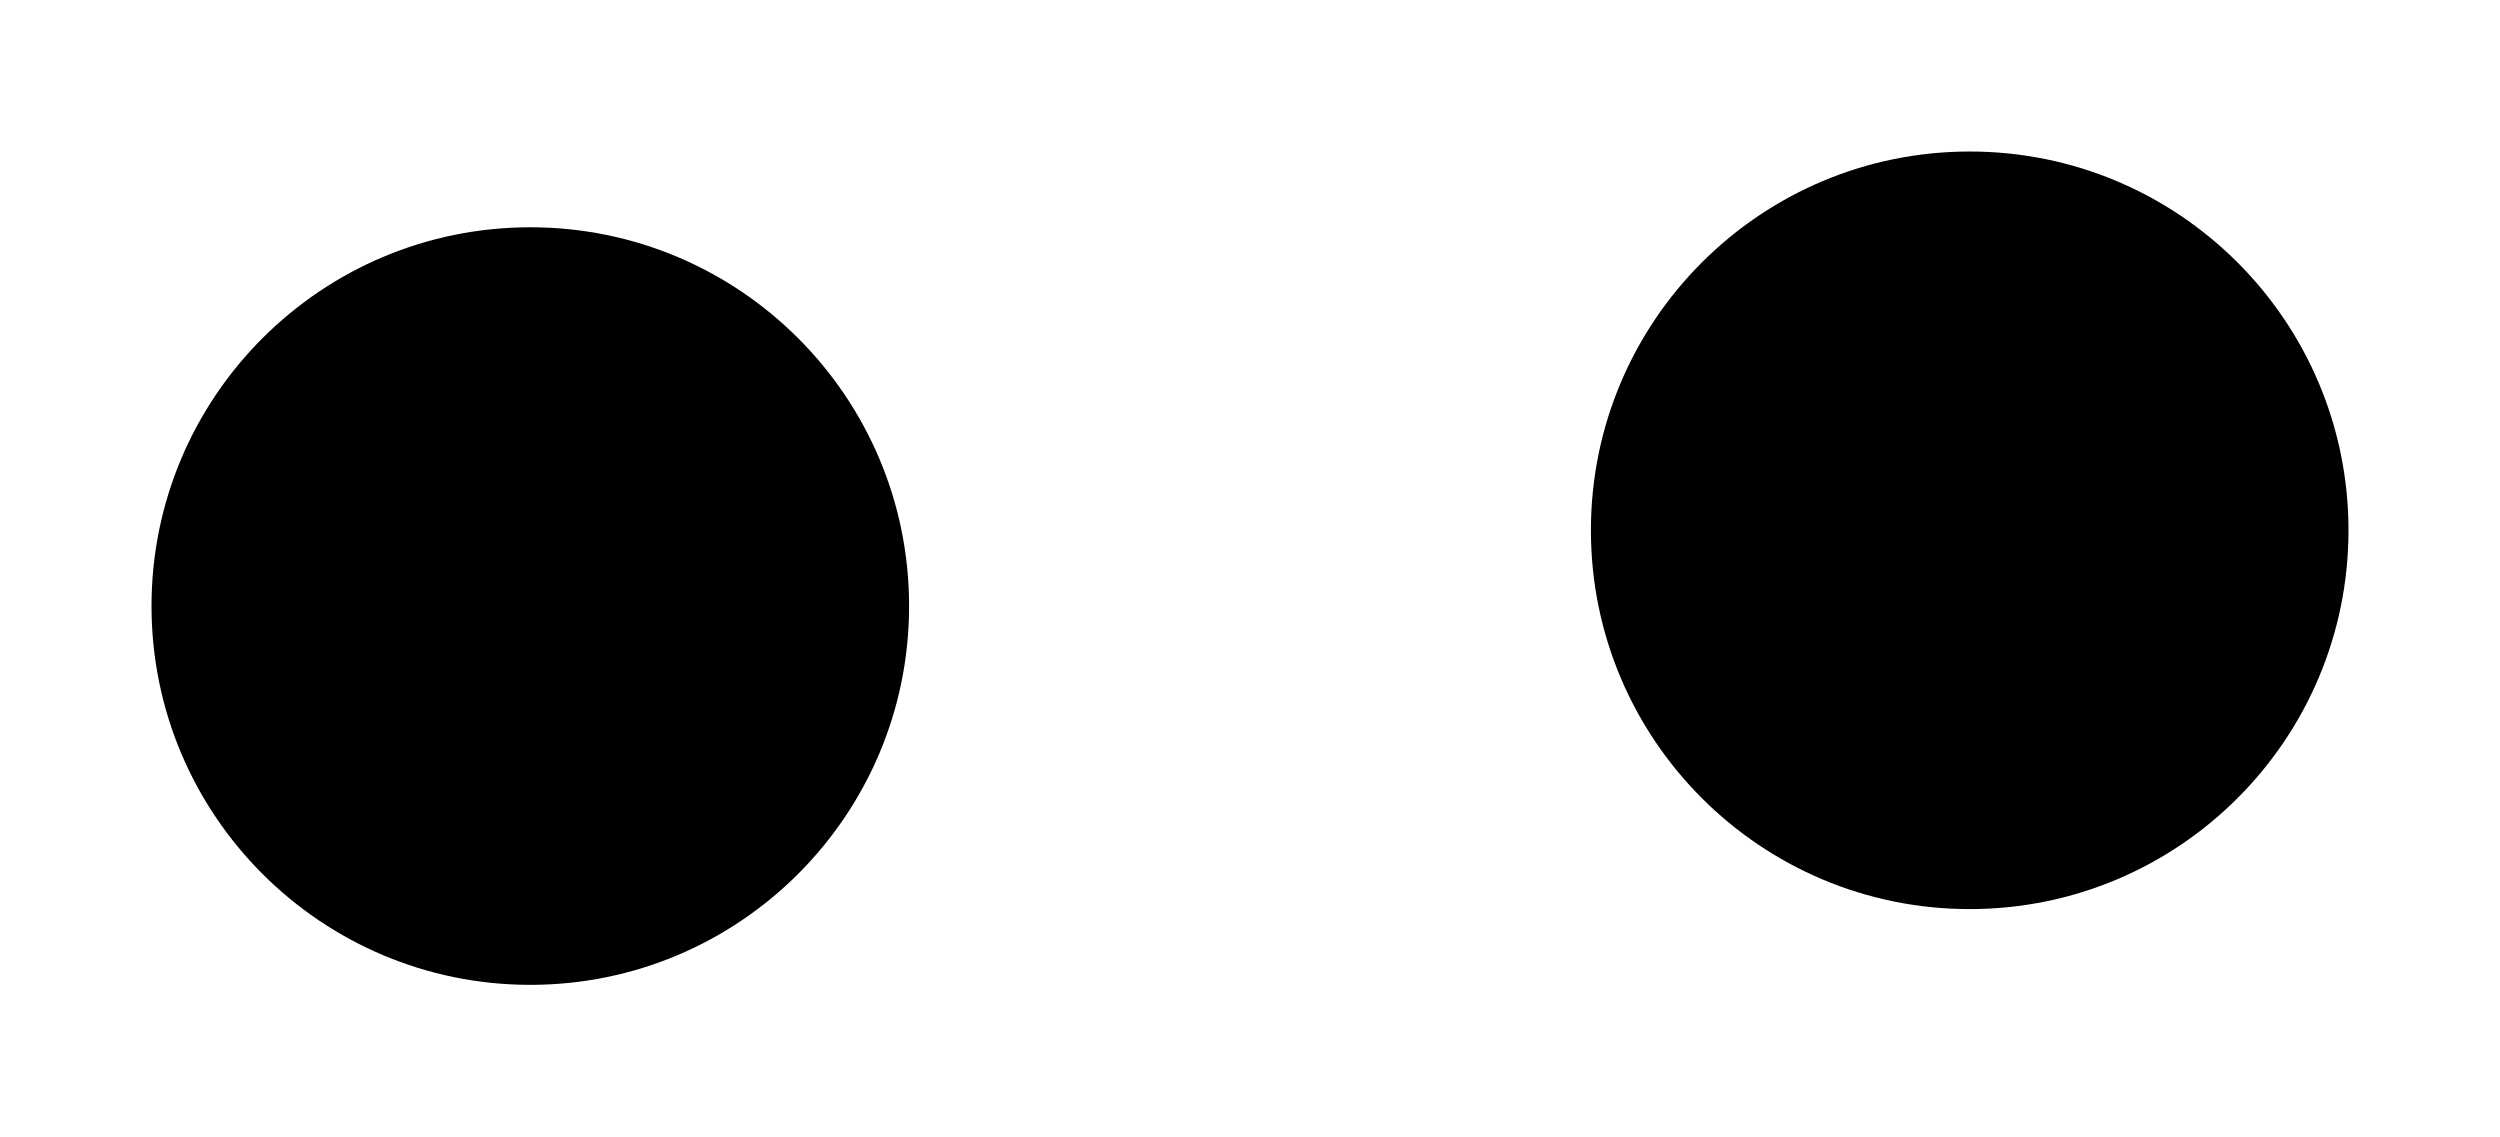
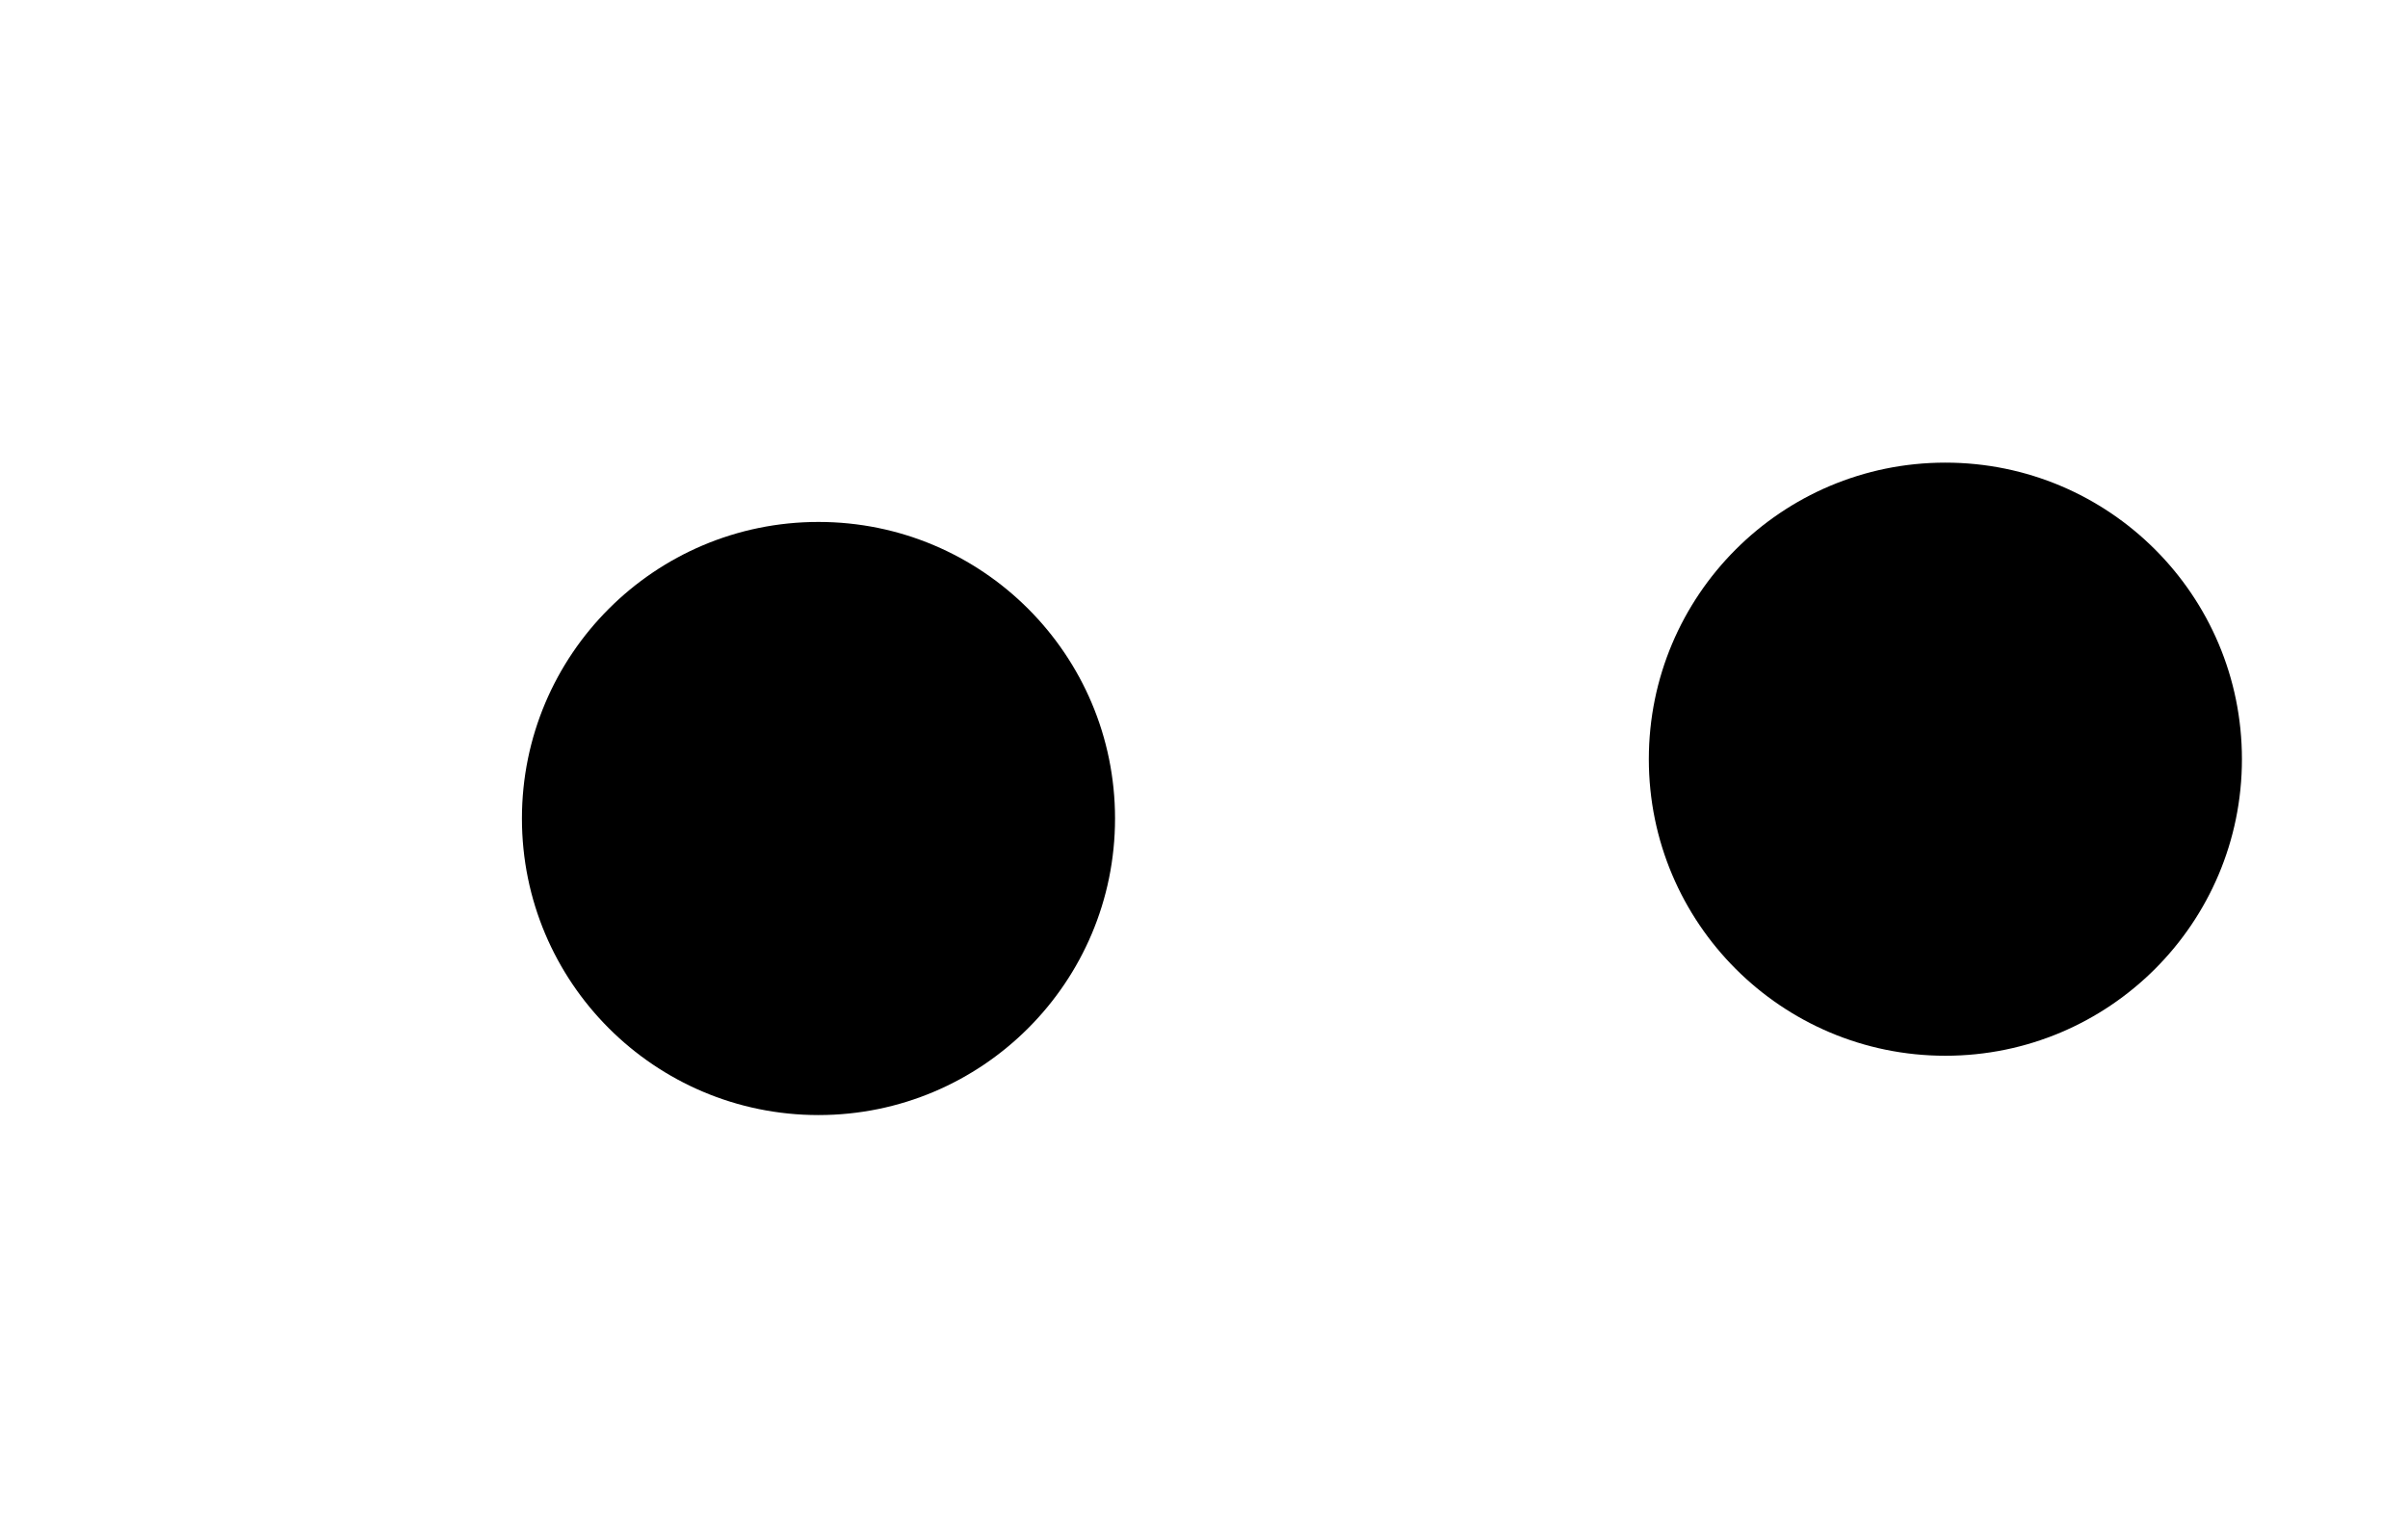
- <svg xmlns="http://www.w3.org/2000/svg" width="200" height="90.909" viewBox="-6 -7 33 15" version="1.1">
+ <svg xmlns="http://www.w3.org/2000/svg" width="40.6" height="25.6" viewBox="-12.8 -12.8 40.6 25.6" version="1.1">
  <g>
    <circle cx="0" cy="0" r="5" transform="translate(1 1)" />
    <circle cx="20" cy="0" r="5" />
  </g>
</svg>
